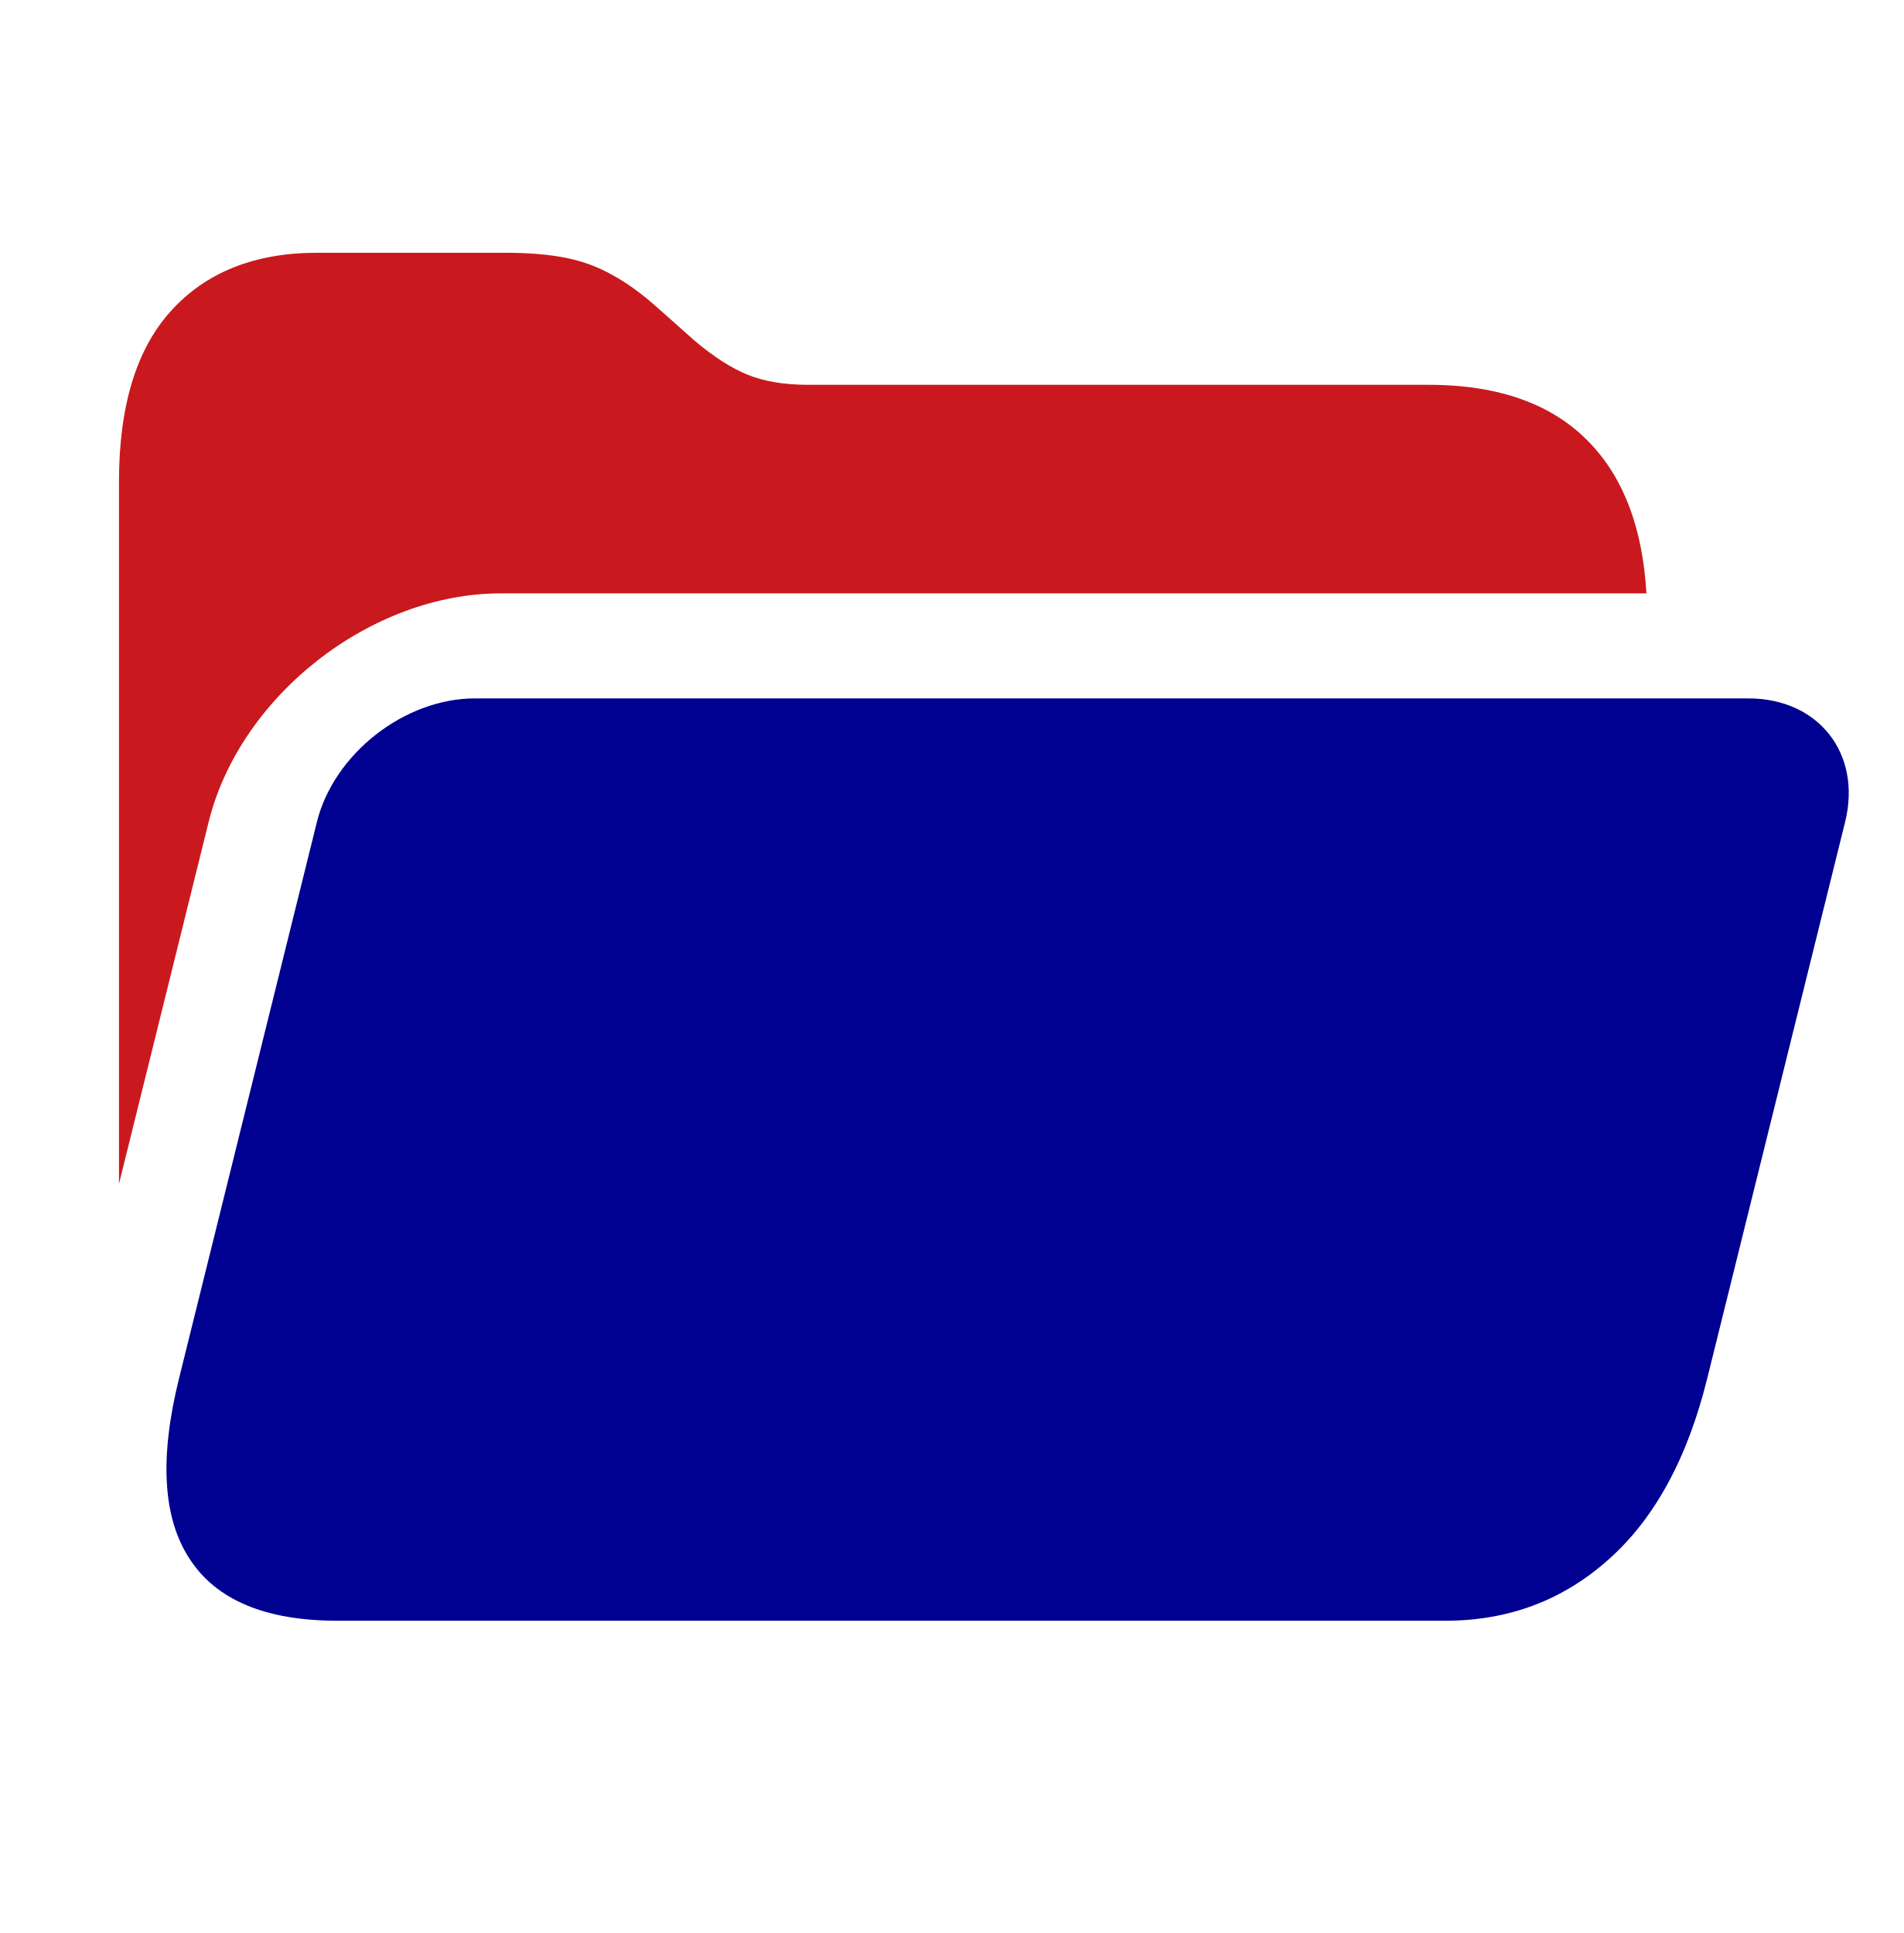
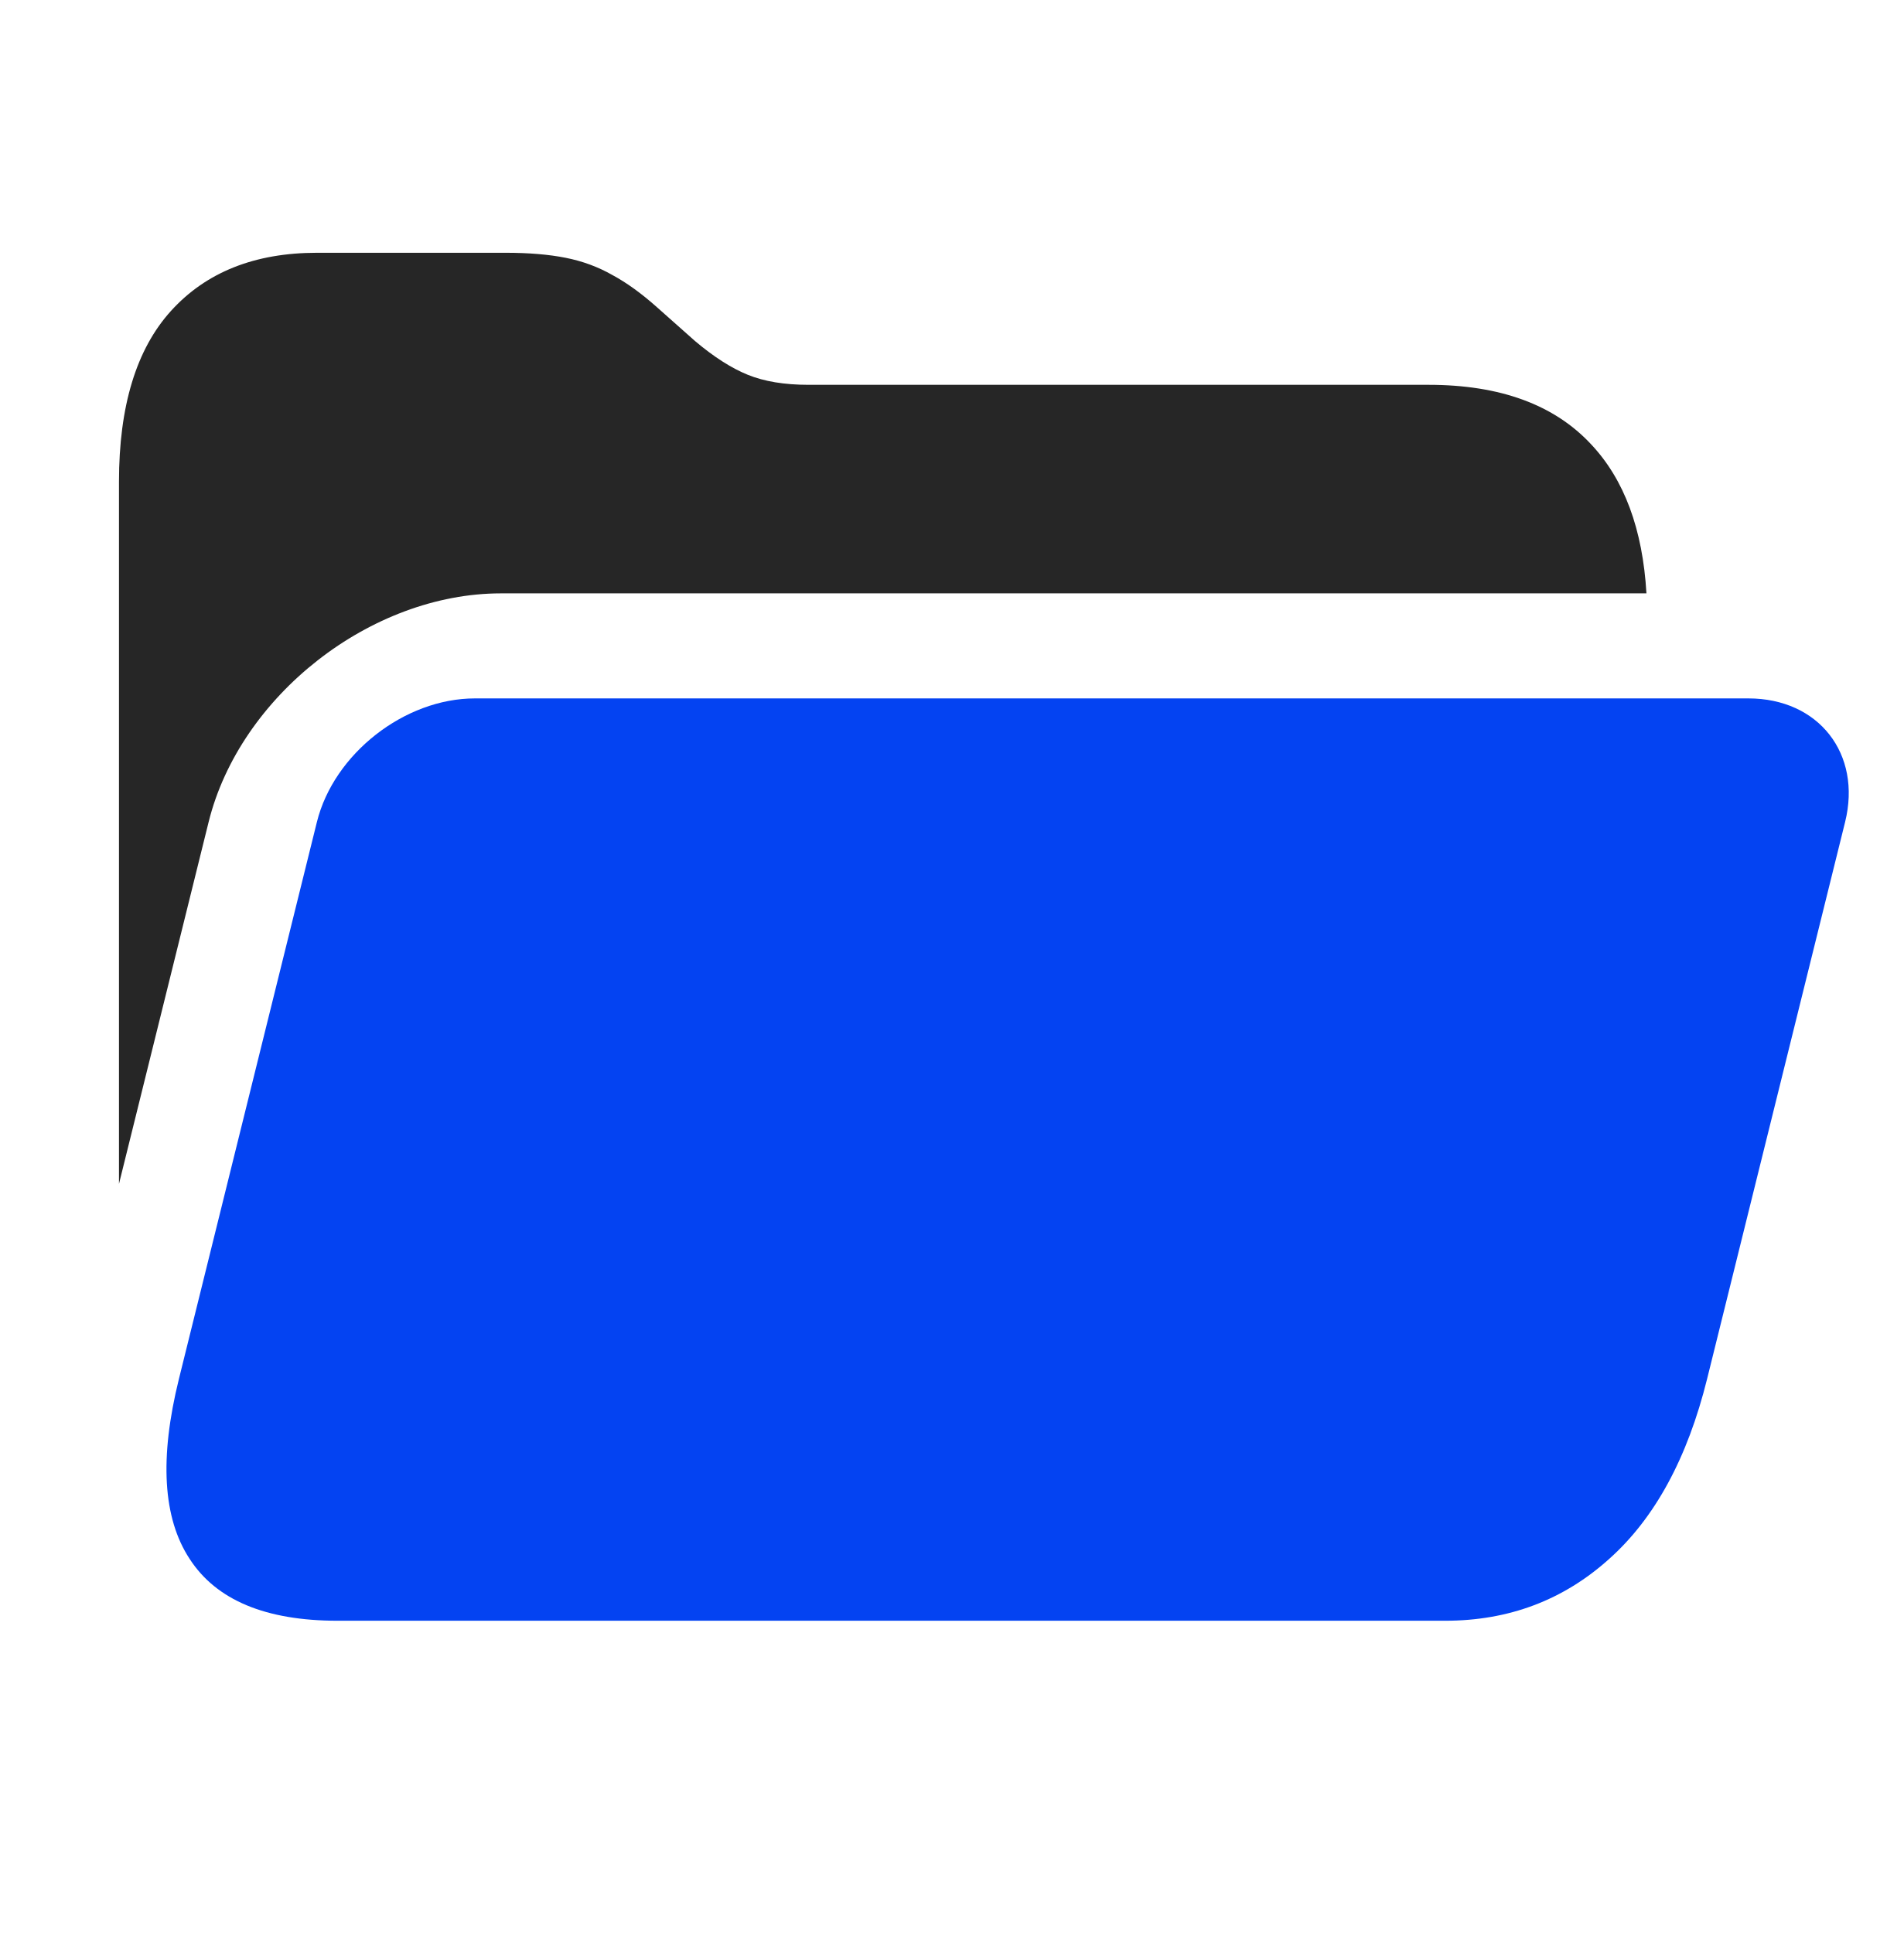
<svg xmlns="http://www.w3.org/2000/svg" width="64" height="65" viewBox="0 0 64 65" fill="none">
-   <path d="M55.353 19.953H16.839C12.465 19.953 8.066 23.395 7.014 27.641L4 39.809V16.198C4 13.656 4.583 11.742 5.748 10.455C6.929 9.152 8.565 8.5 10.658 8.5H17.001C17.778 8.5 18.451 8.556 19.019 8.669C19.587 8.782 20.11 8.975 20.588 9.248C21.066 9.505 21.567 9.867 22.09 10.334L23.367 11.468C23.995 11.999 24.585 12.377 25.138 12.602C25.691 12.827 26.371 12.94 27.178 12.94H48.025C50.431 12.94 52.254 13.608 53.495 14.943C54.607 16.126 55.227 17.796 55.353 19.953Z" fill="#C9191E" />
-   <path d="M11.353 54.5C8.932 54.5 7.273 53.807 6.376 52.421C5.475 51.052 5.355 49.032 6.017 46.361L10.654 27.641C11.223 25.346 13.601 23.485 15.965 23.485H58.78C61.144 23.485 62.6 25.346 62.032 27.641L57.394 46.361C56.733 49.032 55.634 51.052 54.1 52.421C52.561 53.807 50.723 54.5 48.586 54.5H11.353Z" fill="#000091" />
+   <path d="M55.353 19.953H16.839C12.465 19.953 8.066 23.395 7.014 27.641L4 39.809V16.198C4 13.656 4.583 11.742 5.748 10.455C6.929 9.152 8.565 8.5 10.658 8.5H17.001C17.778 8.5 18.451 8.556 19.019 8.669C19.587 8.782 20.11 8.975 20.588 9.248C21.066 9.505 21.567 9.867 22.09 10.334L23.367 11.468C23.995 11.999 24.585 12.377 25.138 12.602C25.691 12.827 26.371 12.94 27.178 12.94H48.025C50.431 12.94 52.254 13.608 53.495 14.943C54.607 16.126 55.227 17.796 55.353 19.953Z" fill="#262626" />
+   <path d="M11.353 54.5C8.932 54.5 7.273 53.807 6.376 52.421C5.475 51.052 5.355 49.032 6.017 46.361L10.654 27.641C11.223 25.346 13.601 23.485 15.965 23.485H58.78C61.144 23.485 62.6 25.346 62.032 27.641L57.394 46.361C56.733 49.032 55.634 51.052 54.1 52.421C52.561 53.807 50.723 54.5 48.586 54.5H11.353Z" fill="#0443f2" />
</svg>
